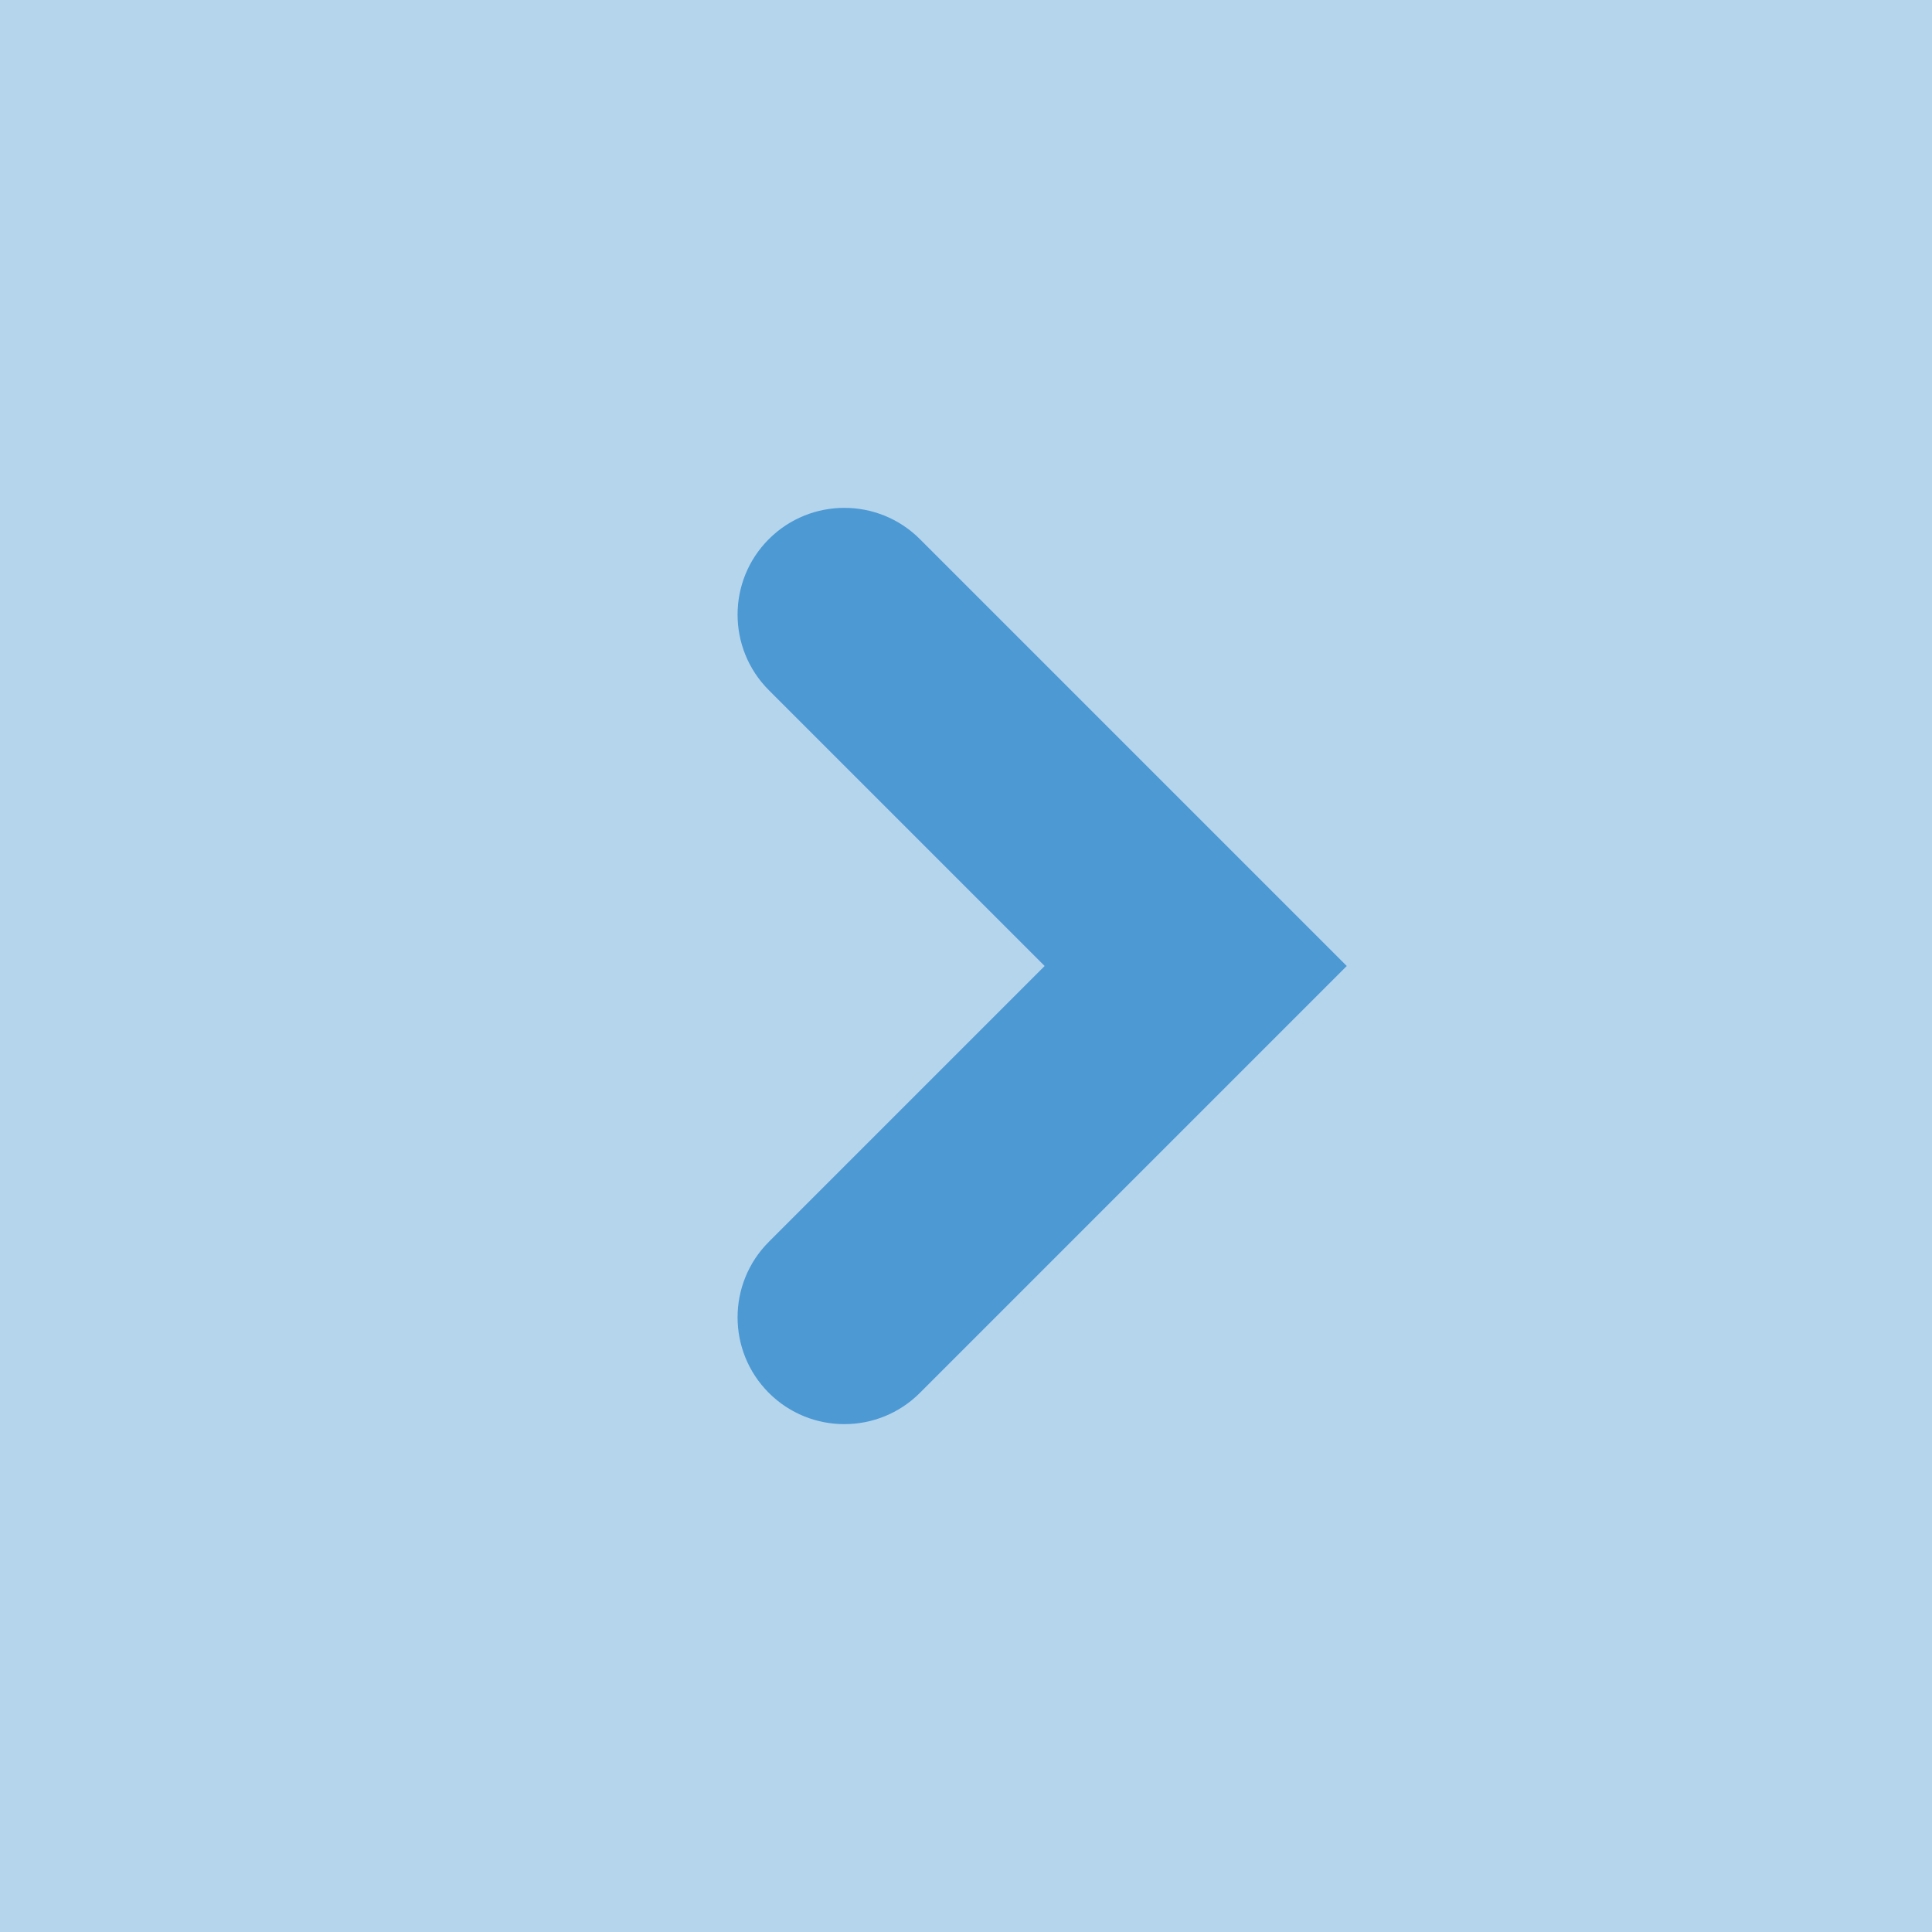
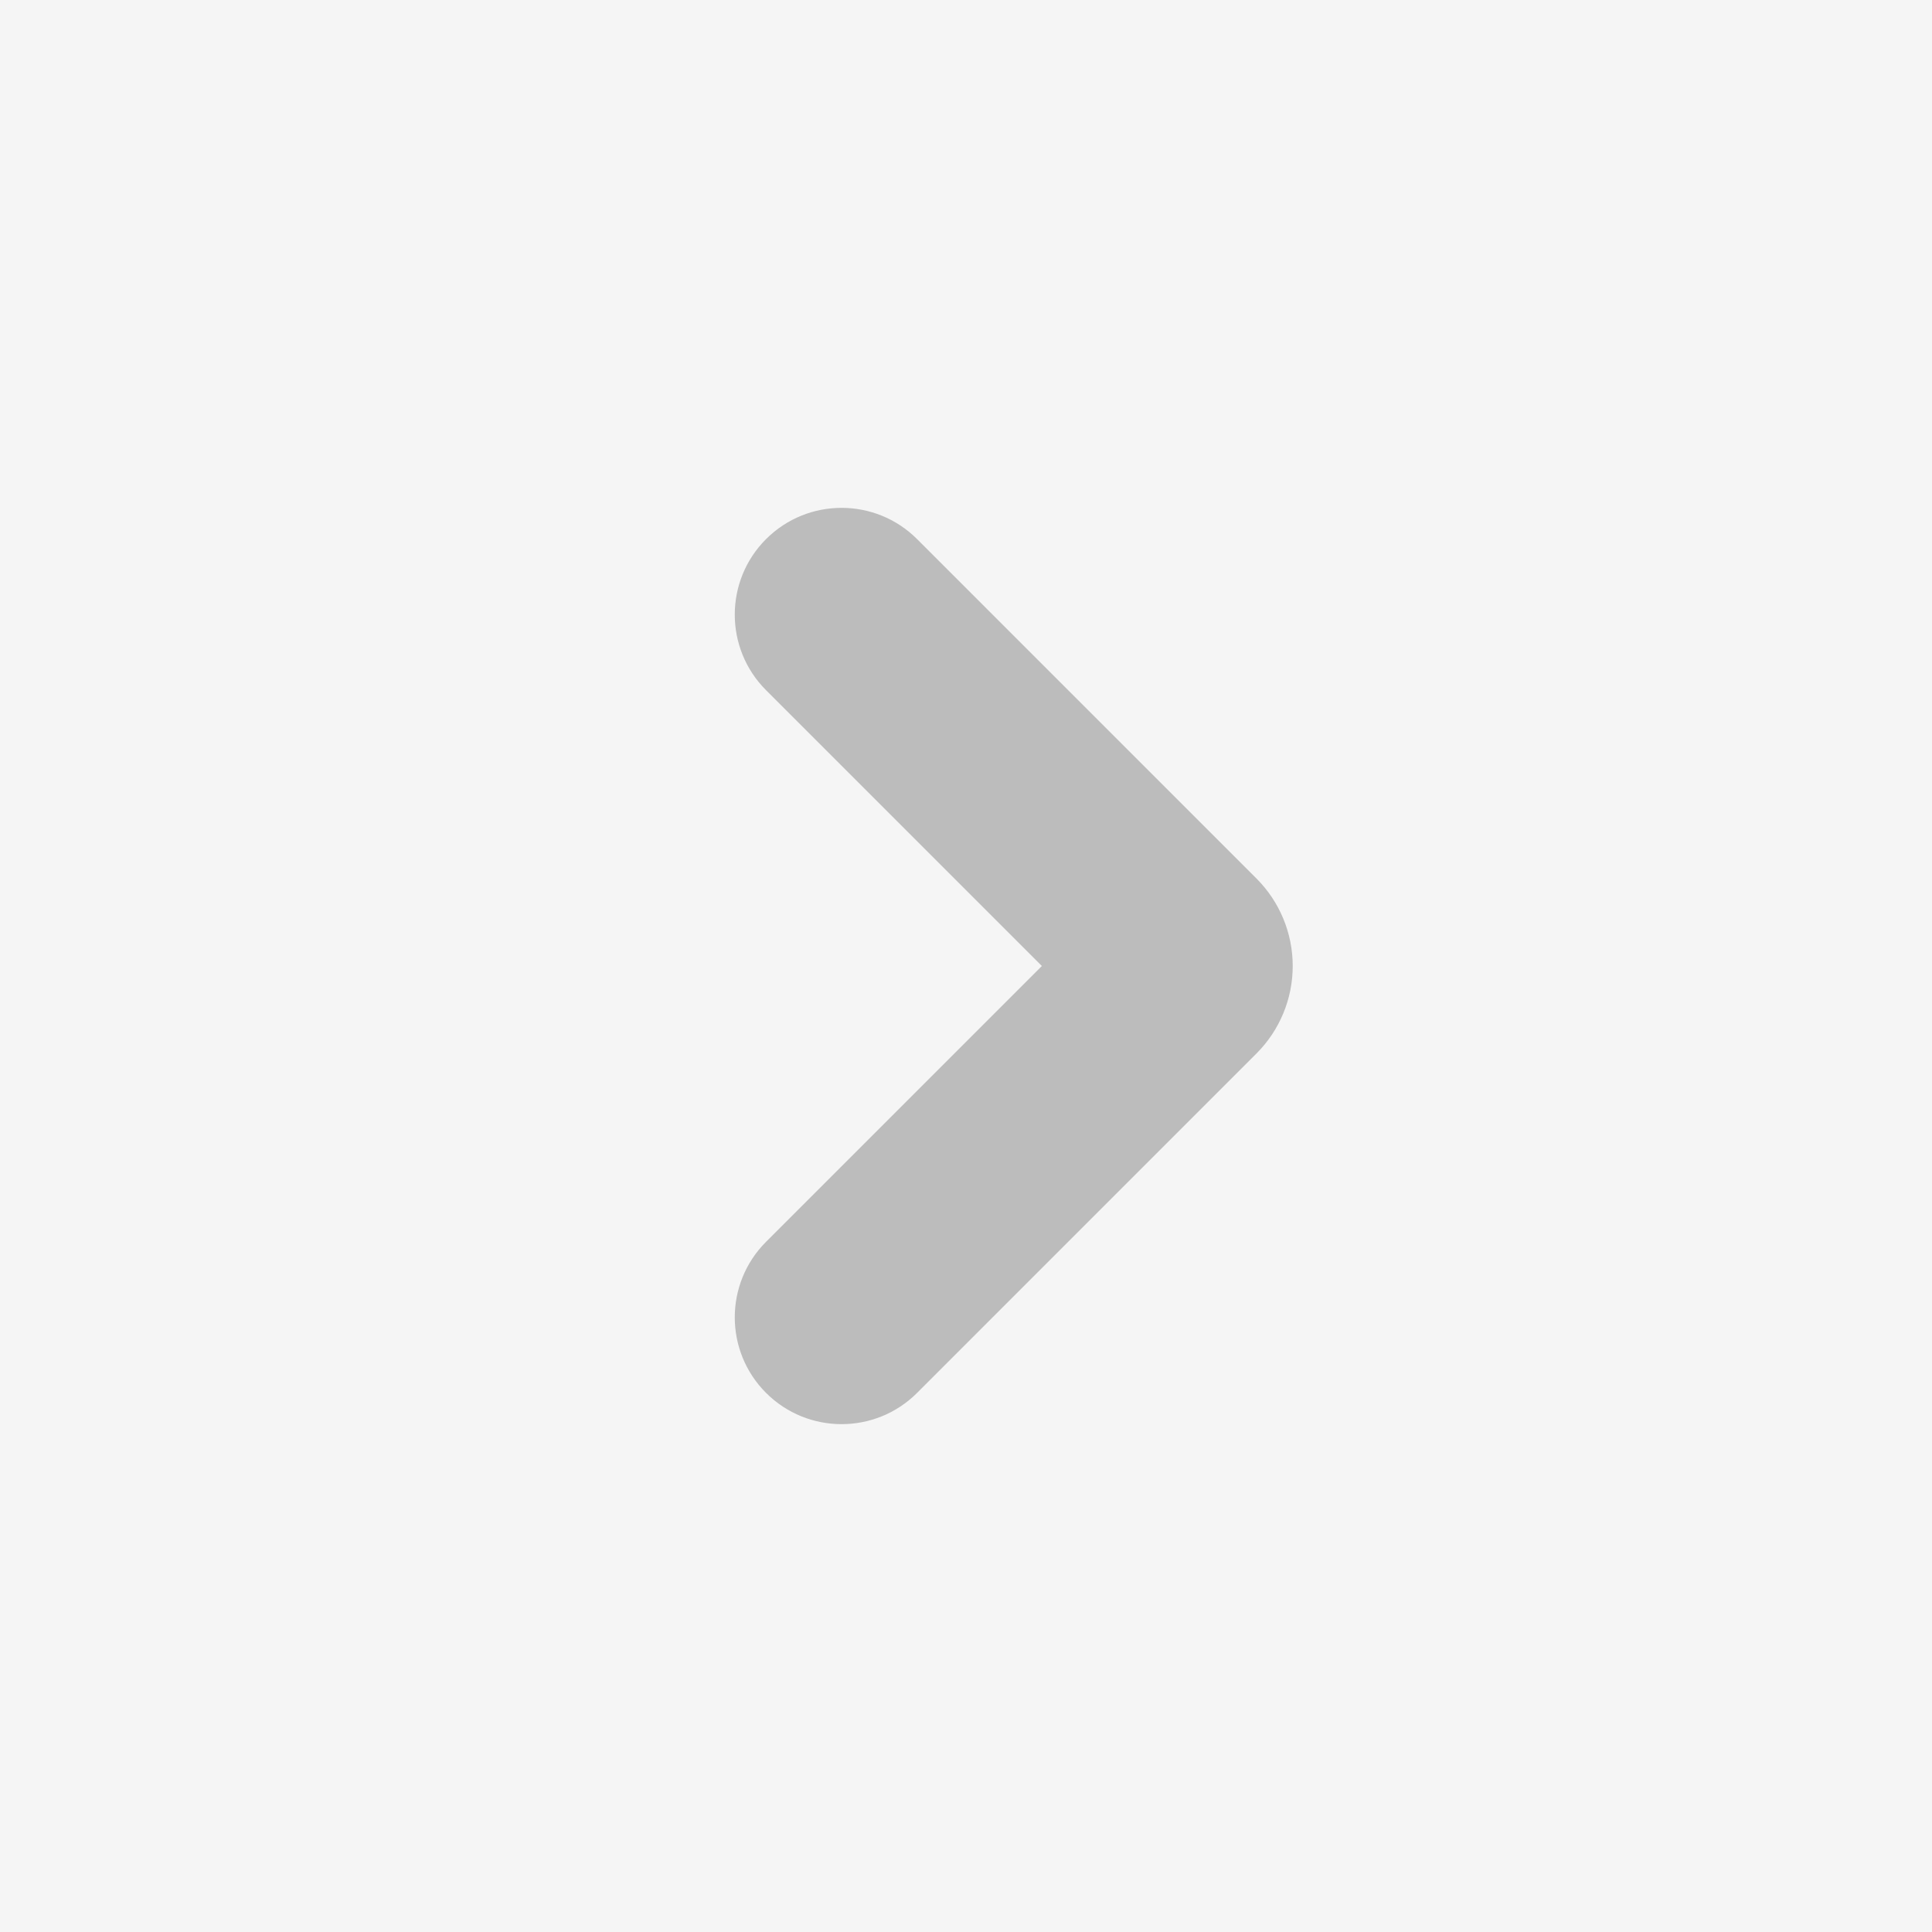
<svg xmlns="http://www.w3.org/2000/svg" width="100%" height="100%" viewBox="0 0 720 720" version="1.1" xml:space="preserve" style="fill-rule:evenodd;clip-rule:evenodd;stroke-linejoin:round;stroke-miterlimit:2;">
-   <rect x="0" y="0" width="720" height="720" style="fill:rgb(9,113,194);fill-opacity:0.3;" />
-   <g transform="matrix(1,0,0,1,85.6087,0)">
-     <path d="M303.708,360L200.914,257.207C185.38,241.673 185.38,216.449 200.914,200.914C216.449,185.38 241.673,185.38 257.207,200.914L360,303.708L416.292,360L360,416.292L257.207,519.086C241.673,534.62 216.449,534.62 200.914,519.086C185.38,503.551 185.38,478.327 200.914,462.793L303.708,360Z" style="fill:rgb(9,113,194);fill-opacity:0.6;" />
+   <rect x="0" y="0" width="720" height="720" style="fill:rgb(188,188,188);fill-opacity:0.16;" />
+   <g transform="matrix(1,0,0,1,84.5652,0)">
+     <path d="M303.708,360L200.914,257.207C185.38,241.673 185.38,216.449 200.914,200.914C216.449,185.38 241.673,185.38 257.207,200.914L360,303.708C360,303.708 371.249,314.957 383.689,327.397C392.336,336.044 397.194,347.772 397.194,360C397.194,372.228 392.336,383.956 383.689,392.603C371.249,405.043 360,416.292 360,416.292L257.207,519.086C241.673,534.62 216.449,534.62 200.914,519.086C185.38,503.551 185.38,478.327 200.914,462.793L303.708,360Z" style="fill:rgb(188,188,188);" />
  </g>
</svg>
